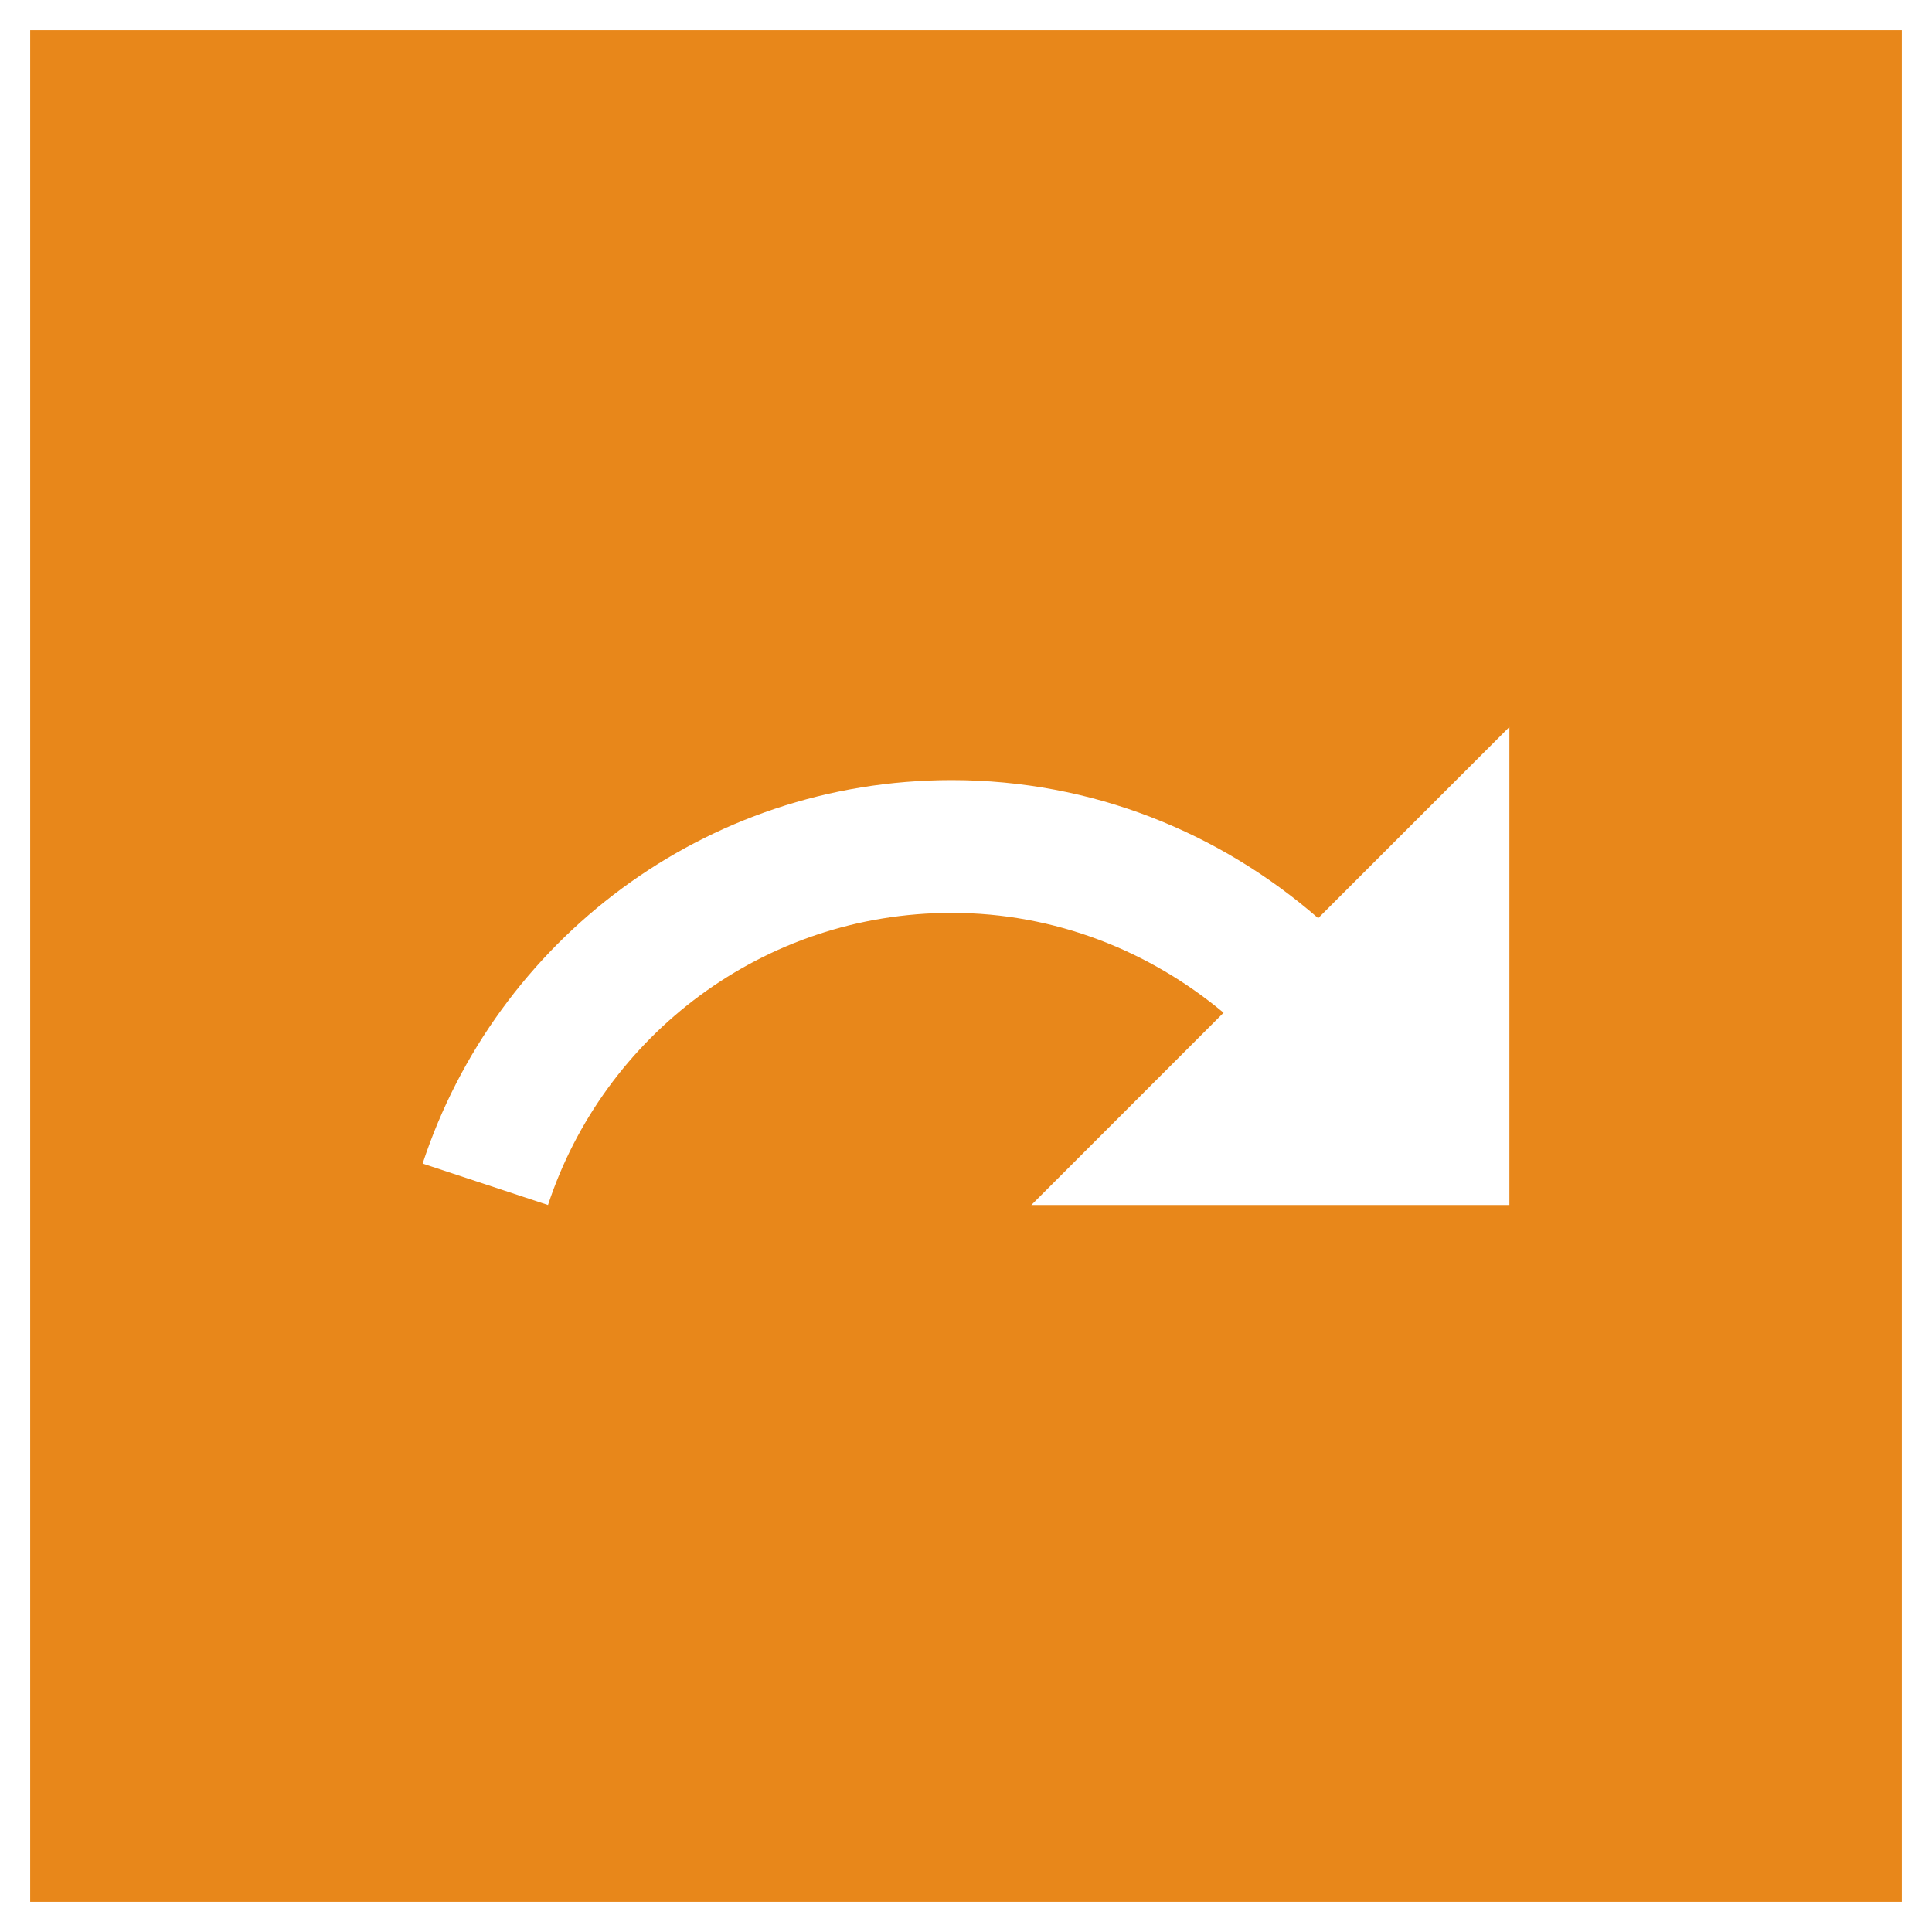
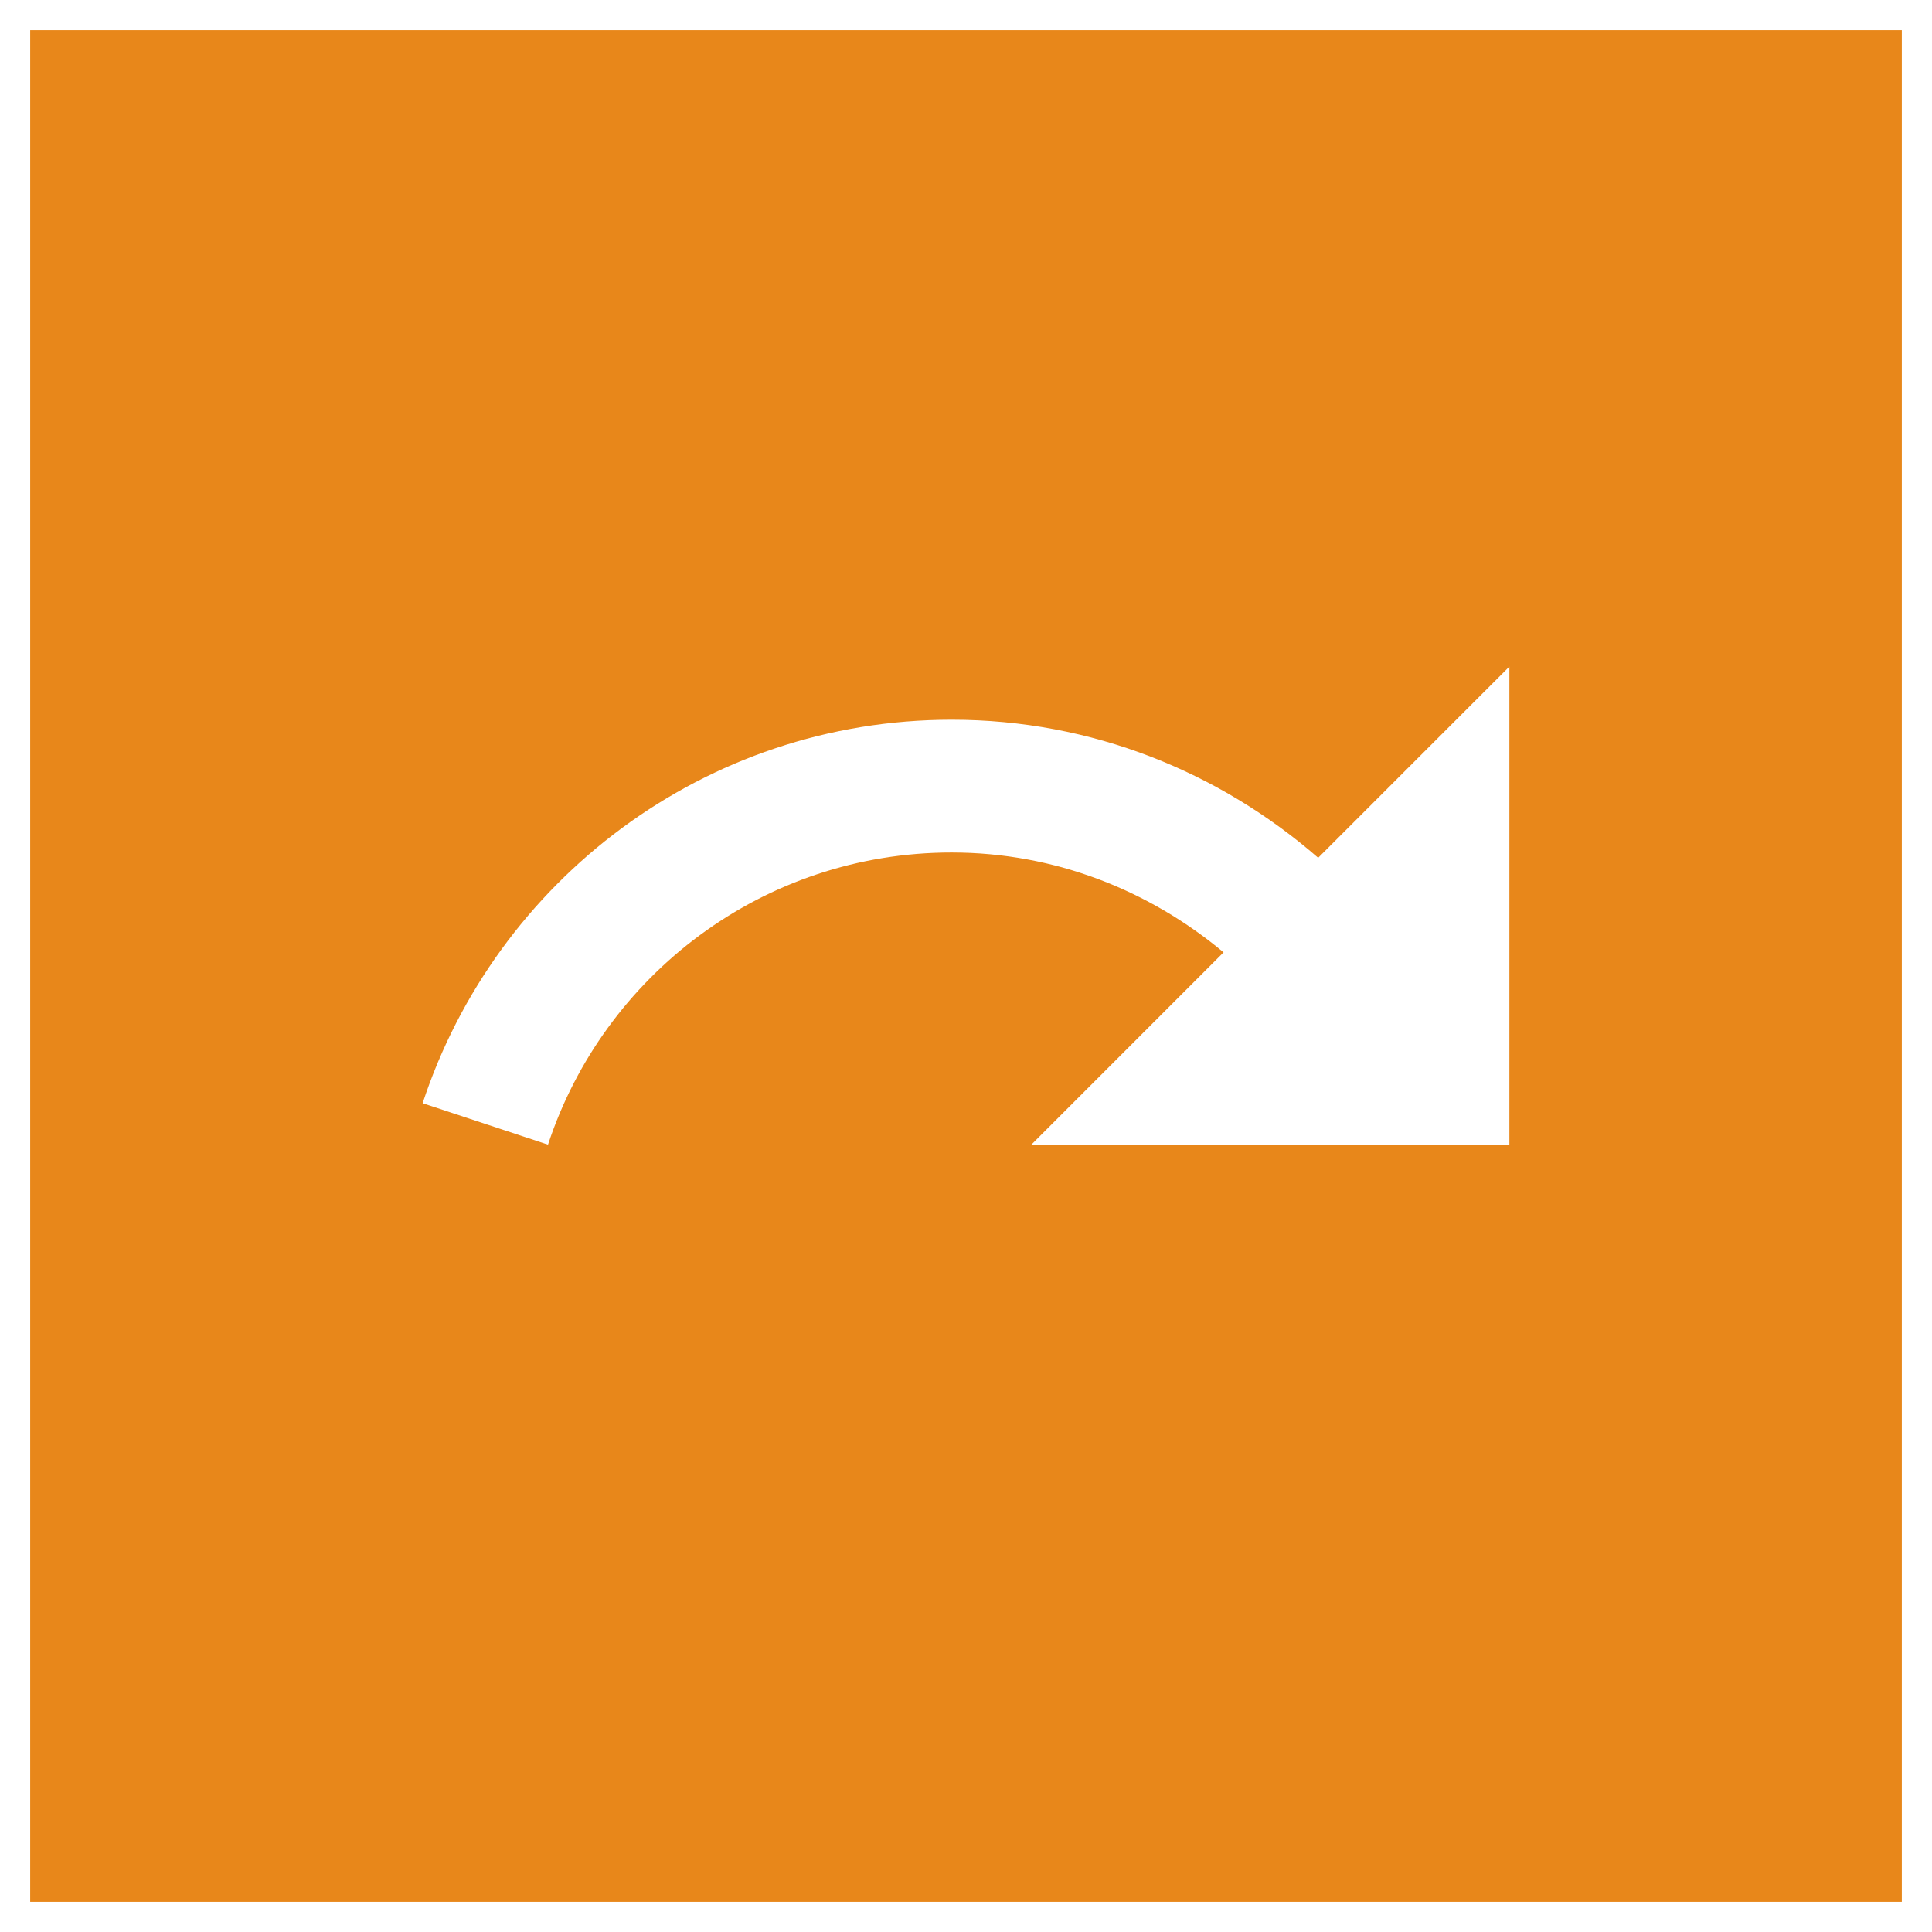
<svg xmlns="http://www.w3.org/2000/svg" version="1.1" id="Layer_1" x="0px" y="0px" width="1280px" height="1280px" viewBox="0 0 1280 1280" enable-background="new 0 0 1280 1280" xml:space="preserve">
-   <path fill="#E8871A" d="M20,20v1240h1240V20H20z M1000,798.354H683.291l127.357-127.391  c-48.867-40.826-111.549-66.154-180.158-66.154c-124.918,0-230.488,81.309-267.43,193.545  L280,770.896c48.559-147.428,186.842-254.062,350.49-254.062  c93.283,0,177.684,34.848,242.84,91.48L1000,481.645V798.354z" />
+   <path fill="#E8871A" d="M20,20v1240h1240V20H20z M1000,758.354H683.291l127.357-127.391  c-48.867-40.826-111.549-66.154-180.158-66.154c-124.918,0-230.488,81.309-267.43,193.545  L280,730.896c48.559-147.428,186.842-254.062,350.49-254.062  c93.283,0,177.684,34.848,242.84,91.48L1000,441.645V758.354z" />
</svg>
